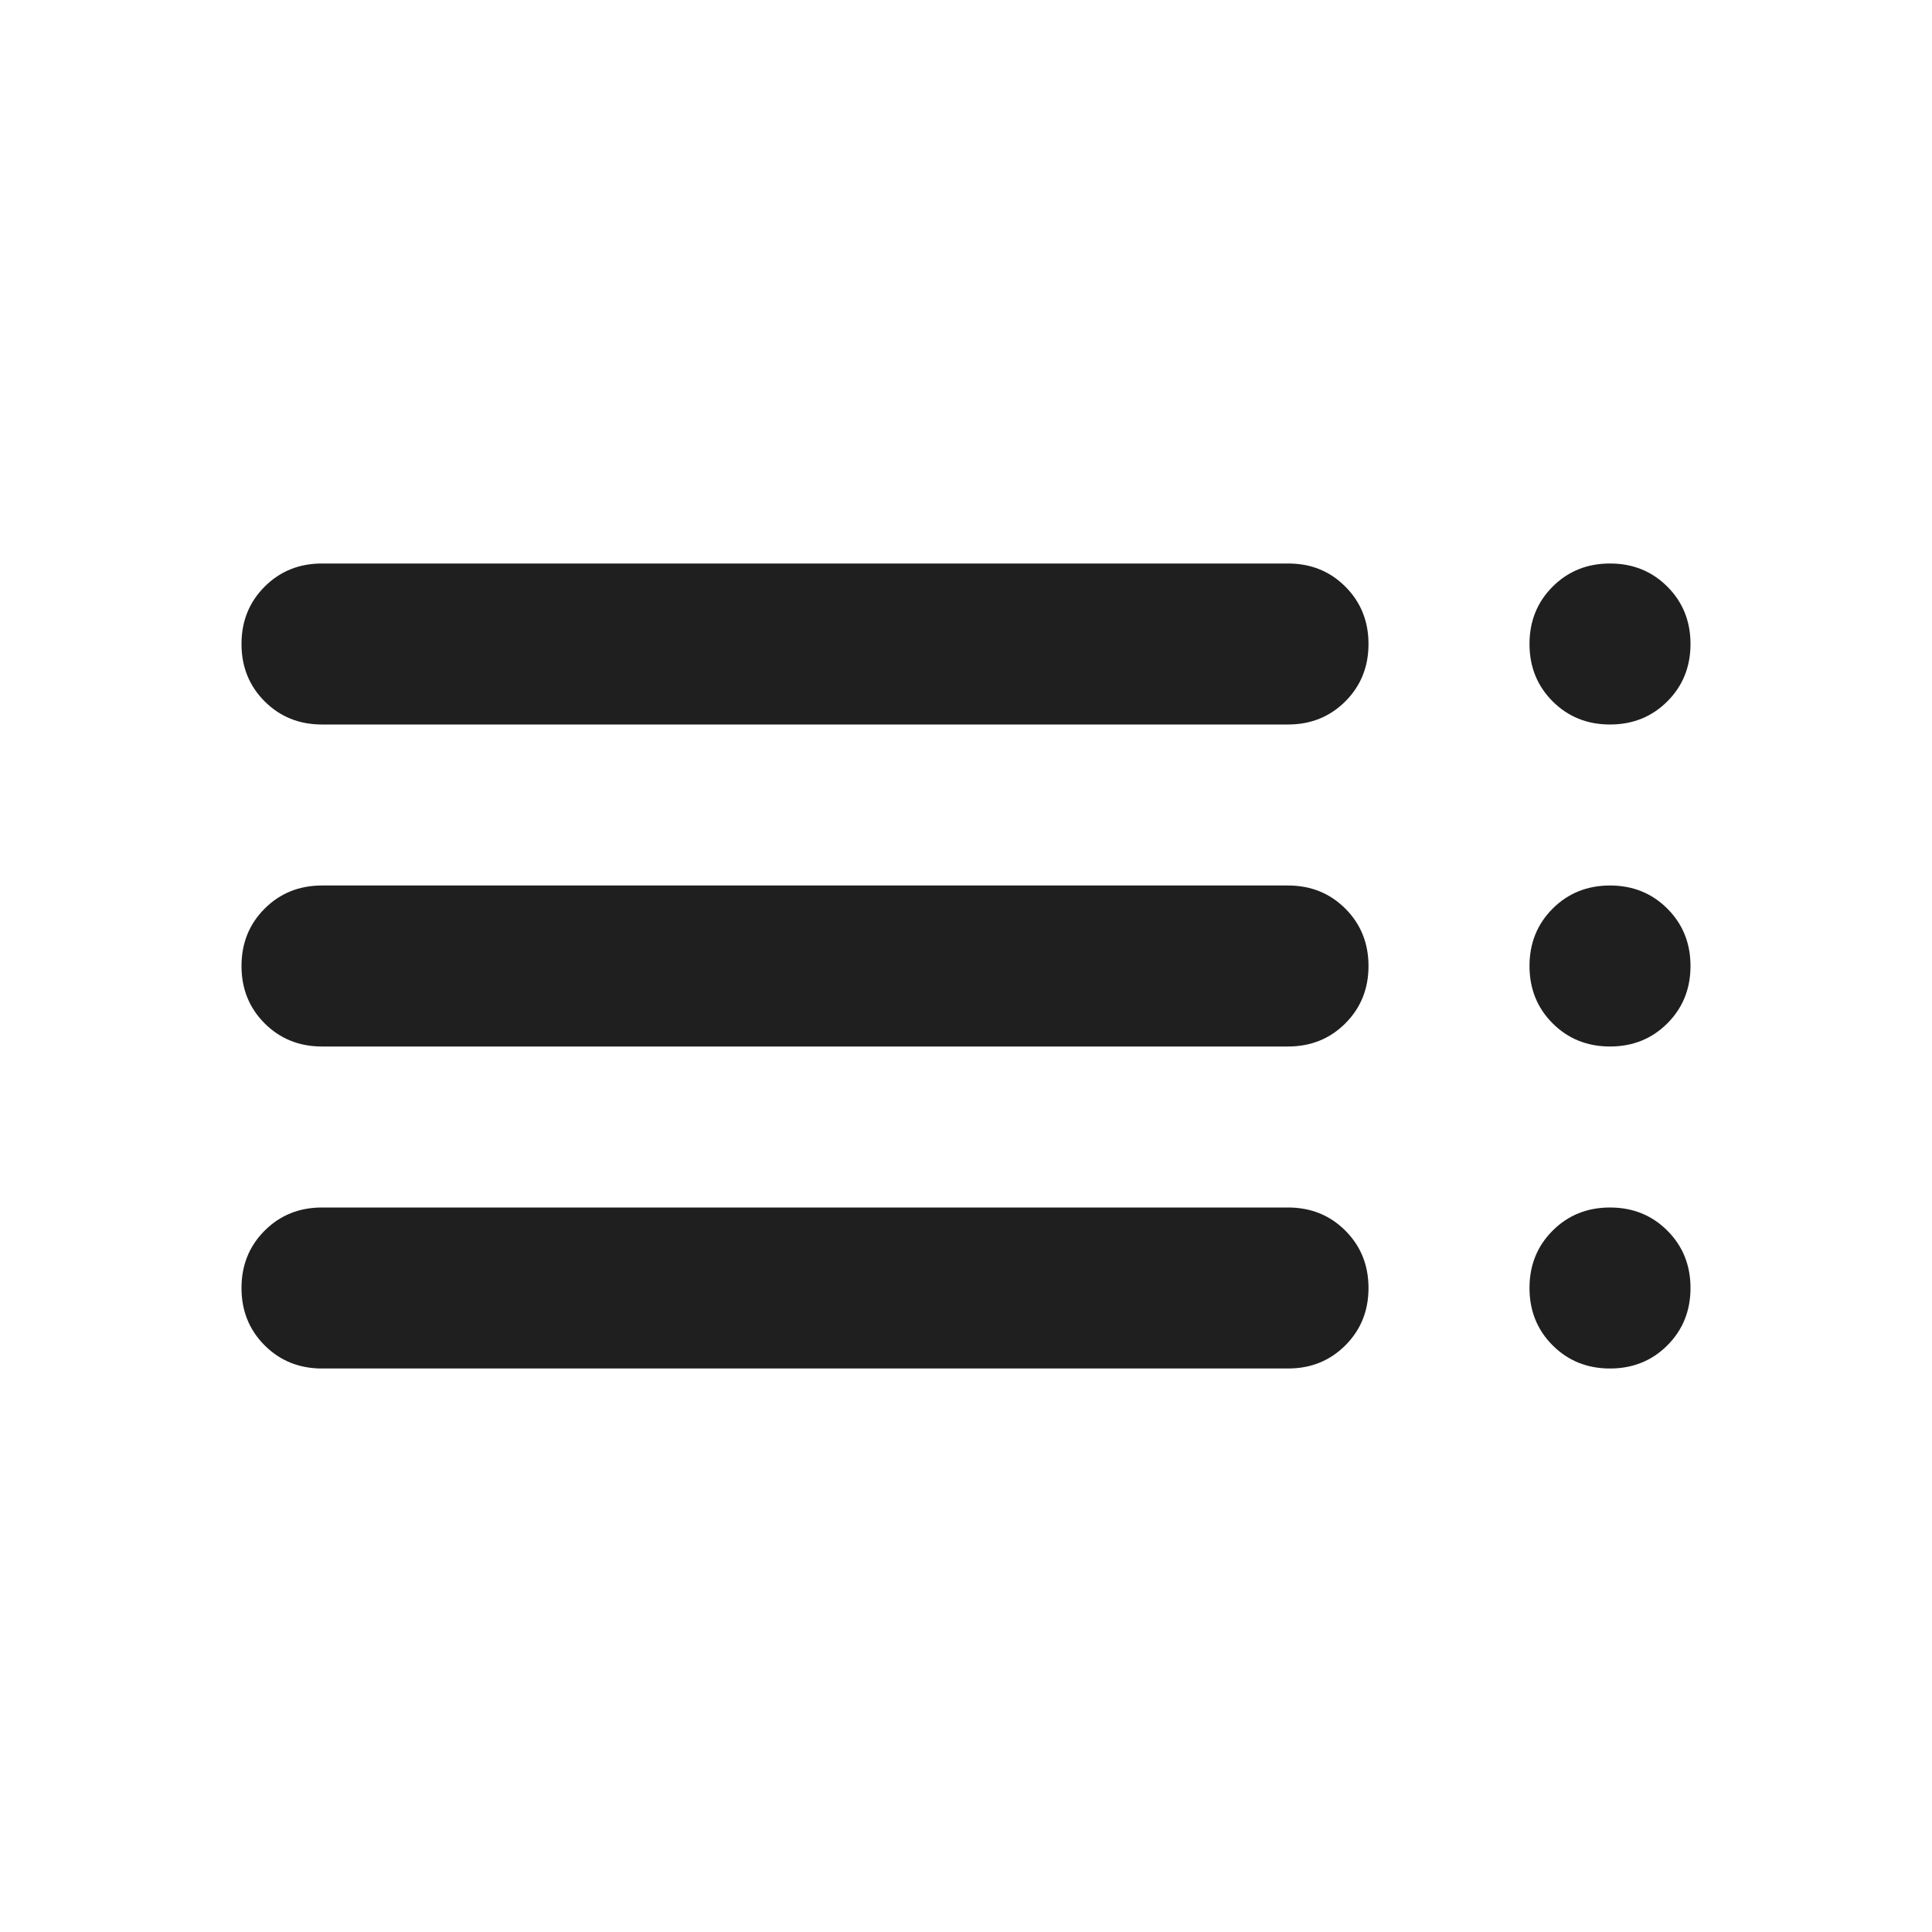
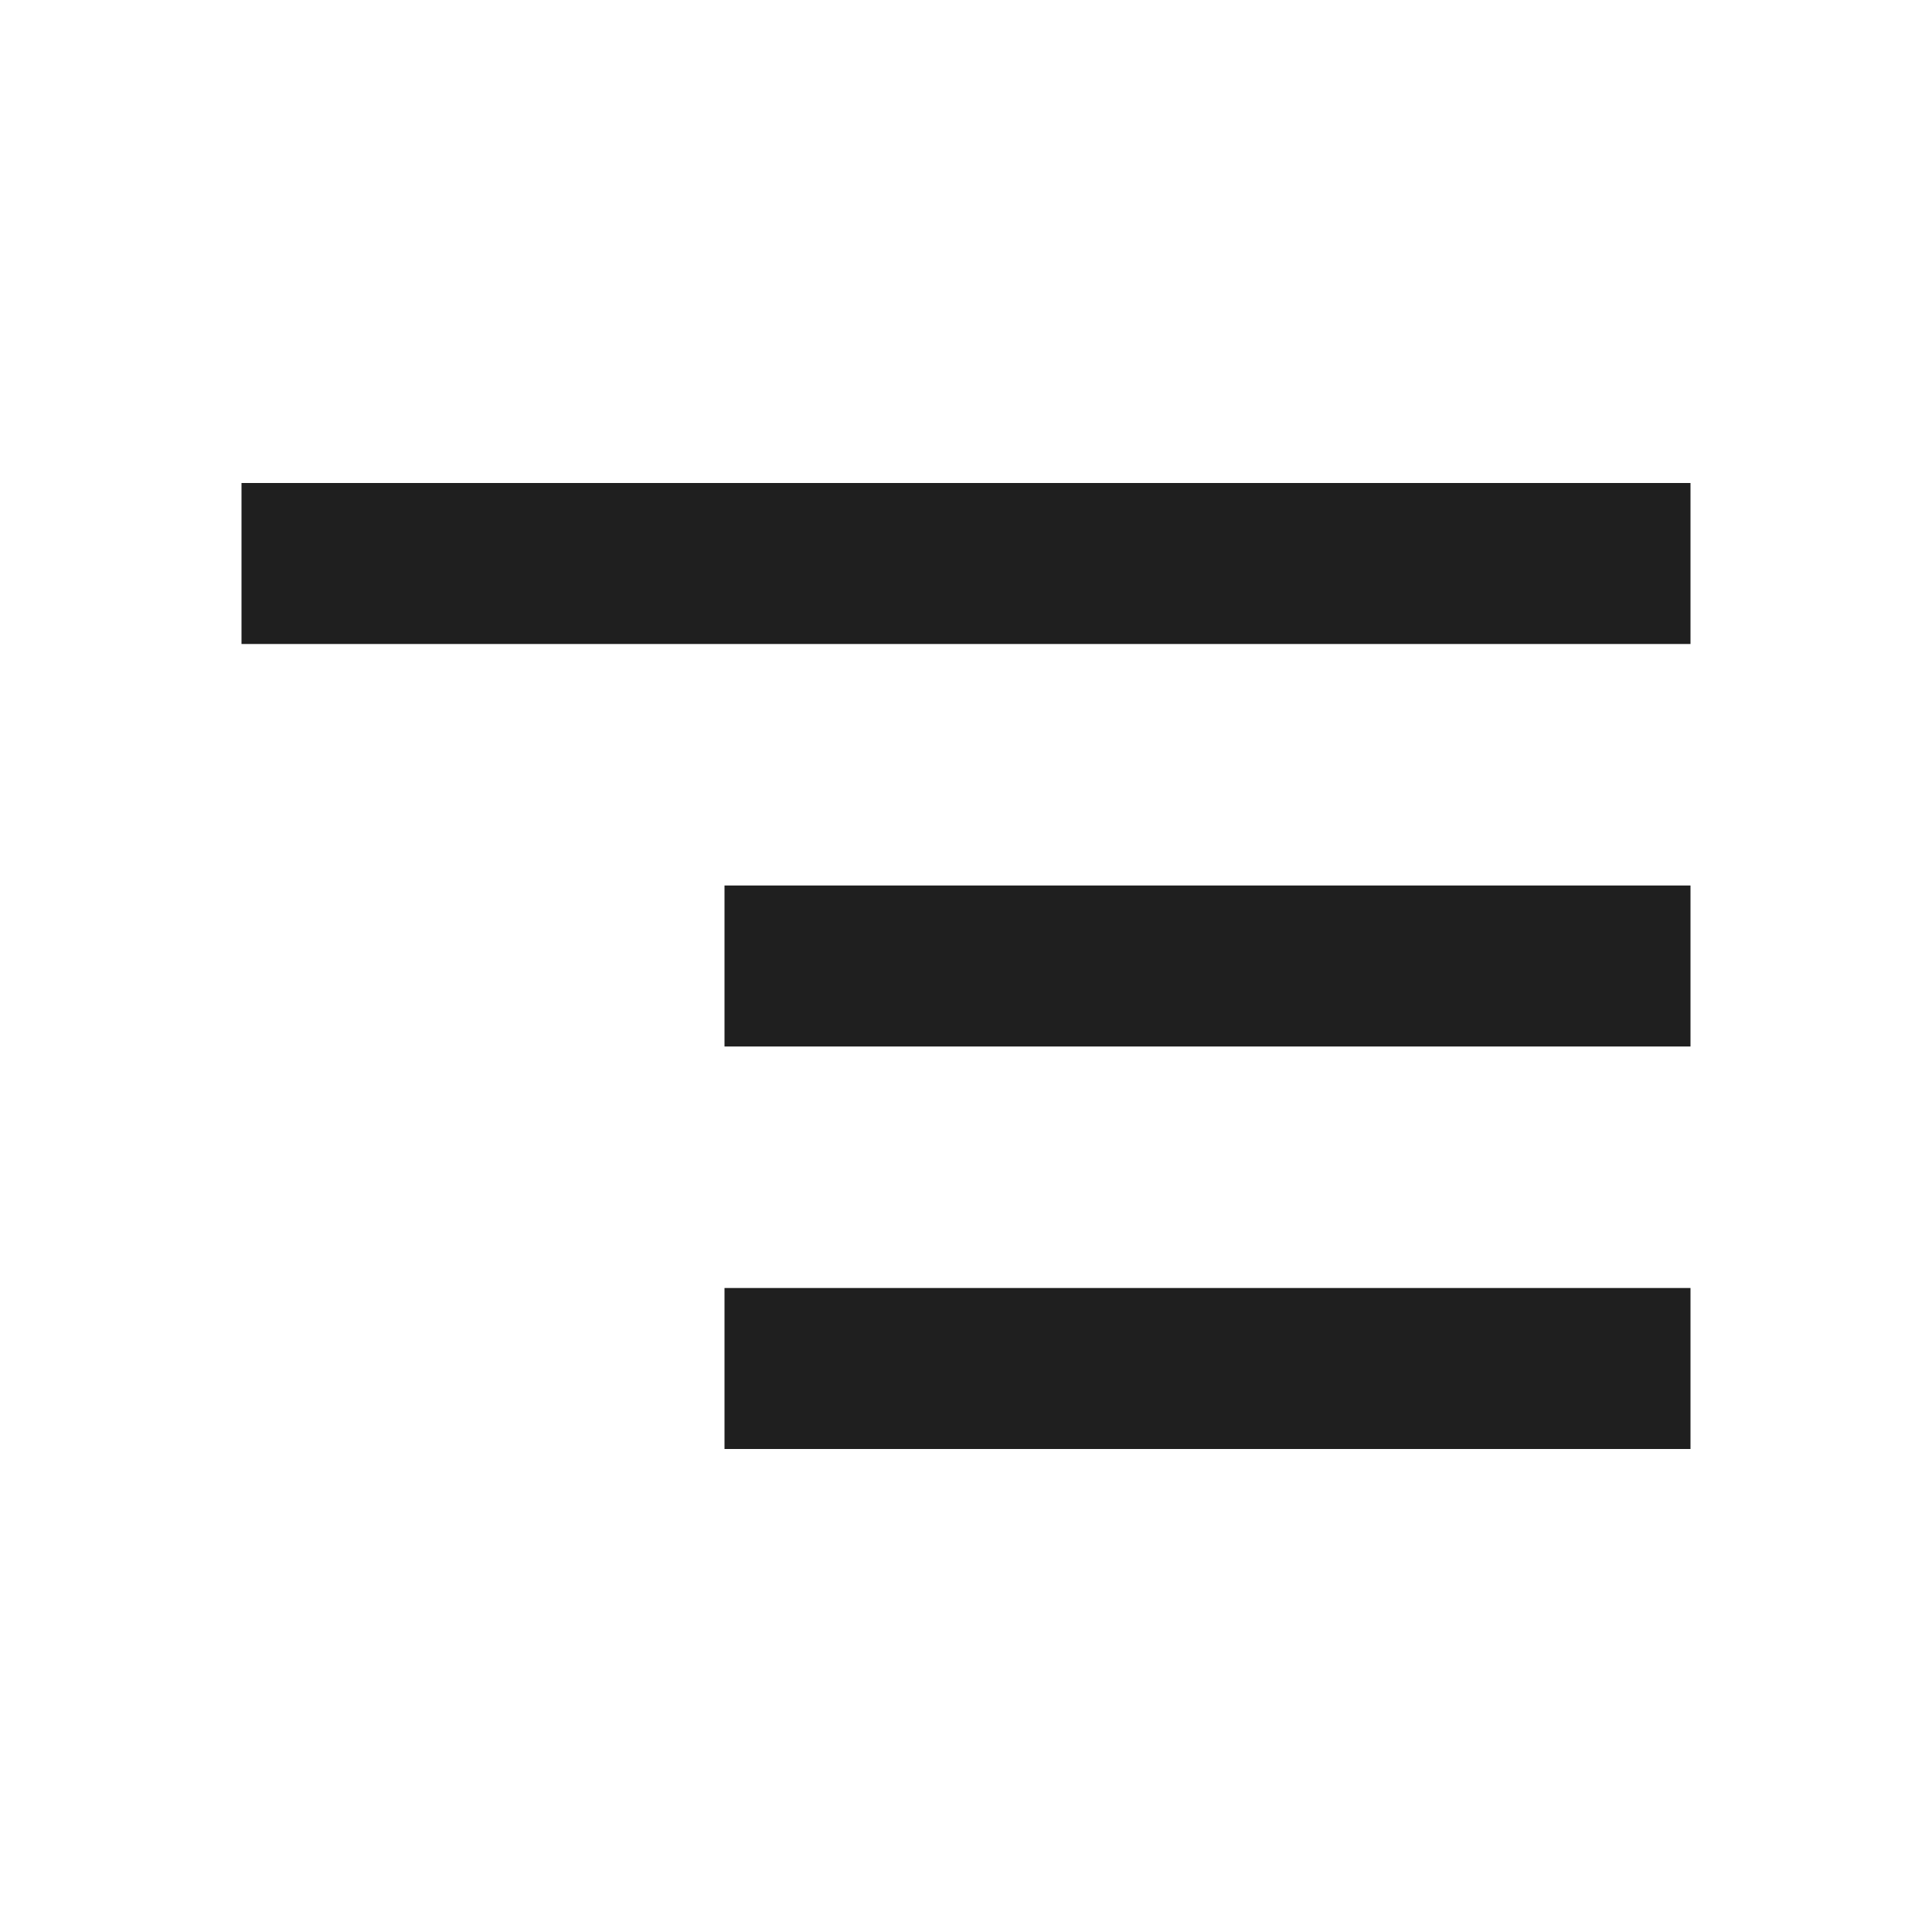
<svg xmlns="http://www.w3.org/2000/svg" height="24px" viewBox="0 -960 960 960" width="24px" fill="#1f1f1f">
-   <path d="M160-280q-17 0-28.5-11.5T120-320q0-17 11.5-28.5T160-360h480q17 0 28.5 11.5T680-320q0 17-11.5 28.5T640-280H160Zm0-160q-17 0-28.5-11.5T120-480q0-17 11.5-28.5T160-520h480q17 0 28.5 11.5T680-480q0 17-11.5 28.5T640-440H160Zm0-160q-17 0-28.5-11.5T120-640q0-17 11.5-28.5T160-680h480q17 0 28.5 11.5T680-640q0 17-11.5 28.5T640-600H160Zm640 320q-17 0-28.5-11.5T760-320q0-17 11.5-28.5T800-360q17 0 28.5 11.5T840-320q0 17-11.5 28.5T800-280Zm0-160q-17 0-28.5-11.5T760-480q0-17 11.5-28.5T800-520q17 0 28.5 11.5T840-480q0 17-11.5 28.5T800-440Zm0-160q-17 0-28.5-11.5T760-640q0-17 11.5-28.5T800-680q17 0 28.5 11.5T840-640q0 17-11.5 28.5T800-600Z" />
+   <path d="M360-240v-80h480v80H360Zm0-200v-80h480v80H360ZM120-640v-80h720v80H120Z" />
</svg>
